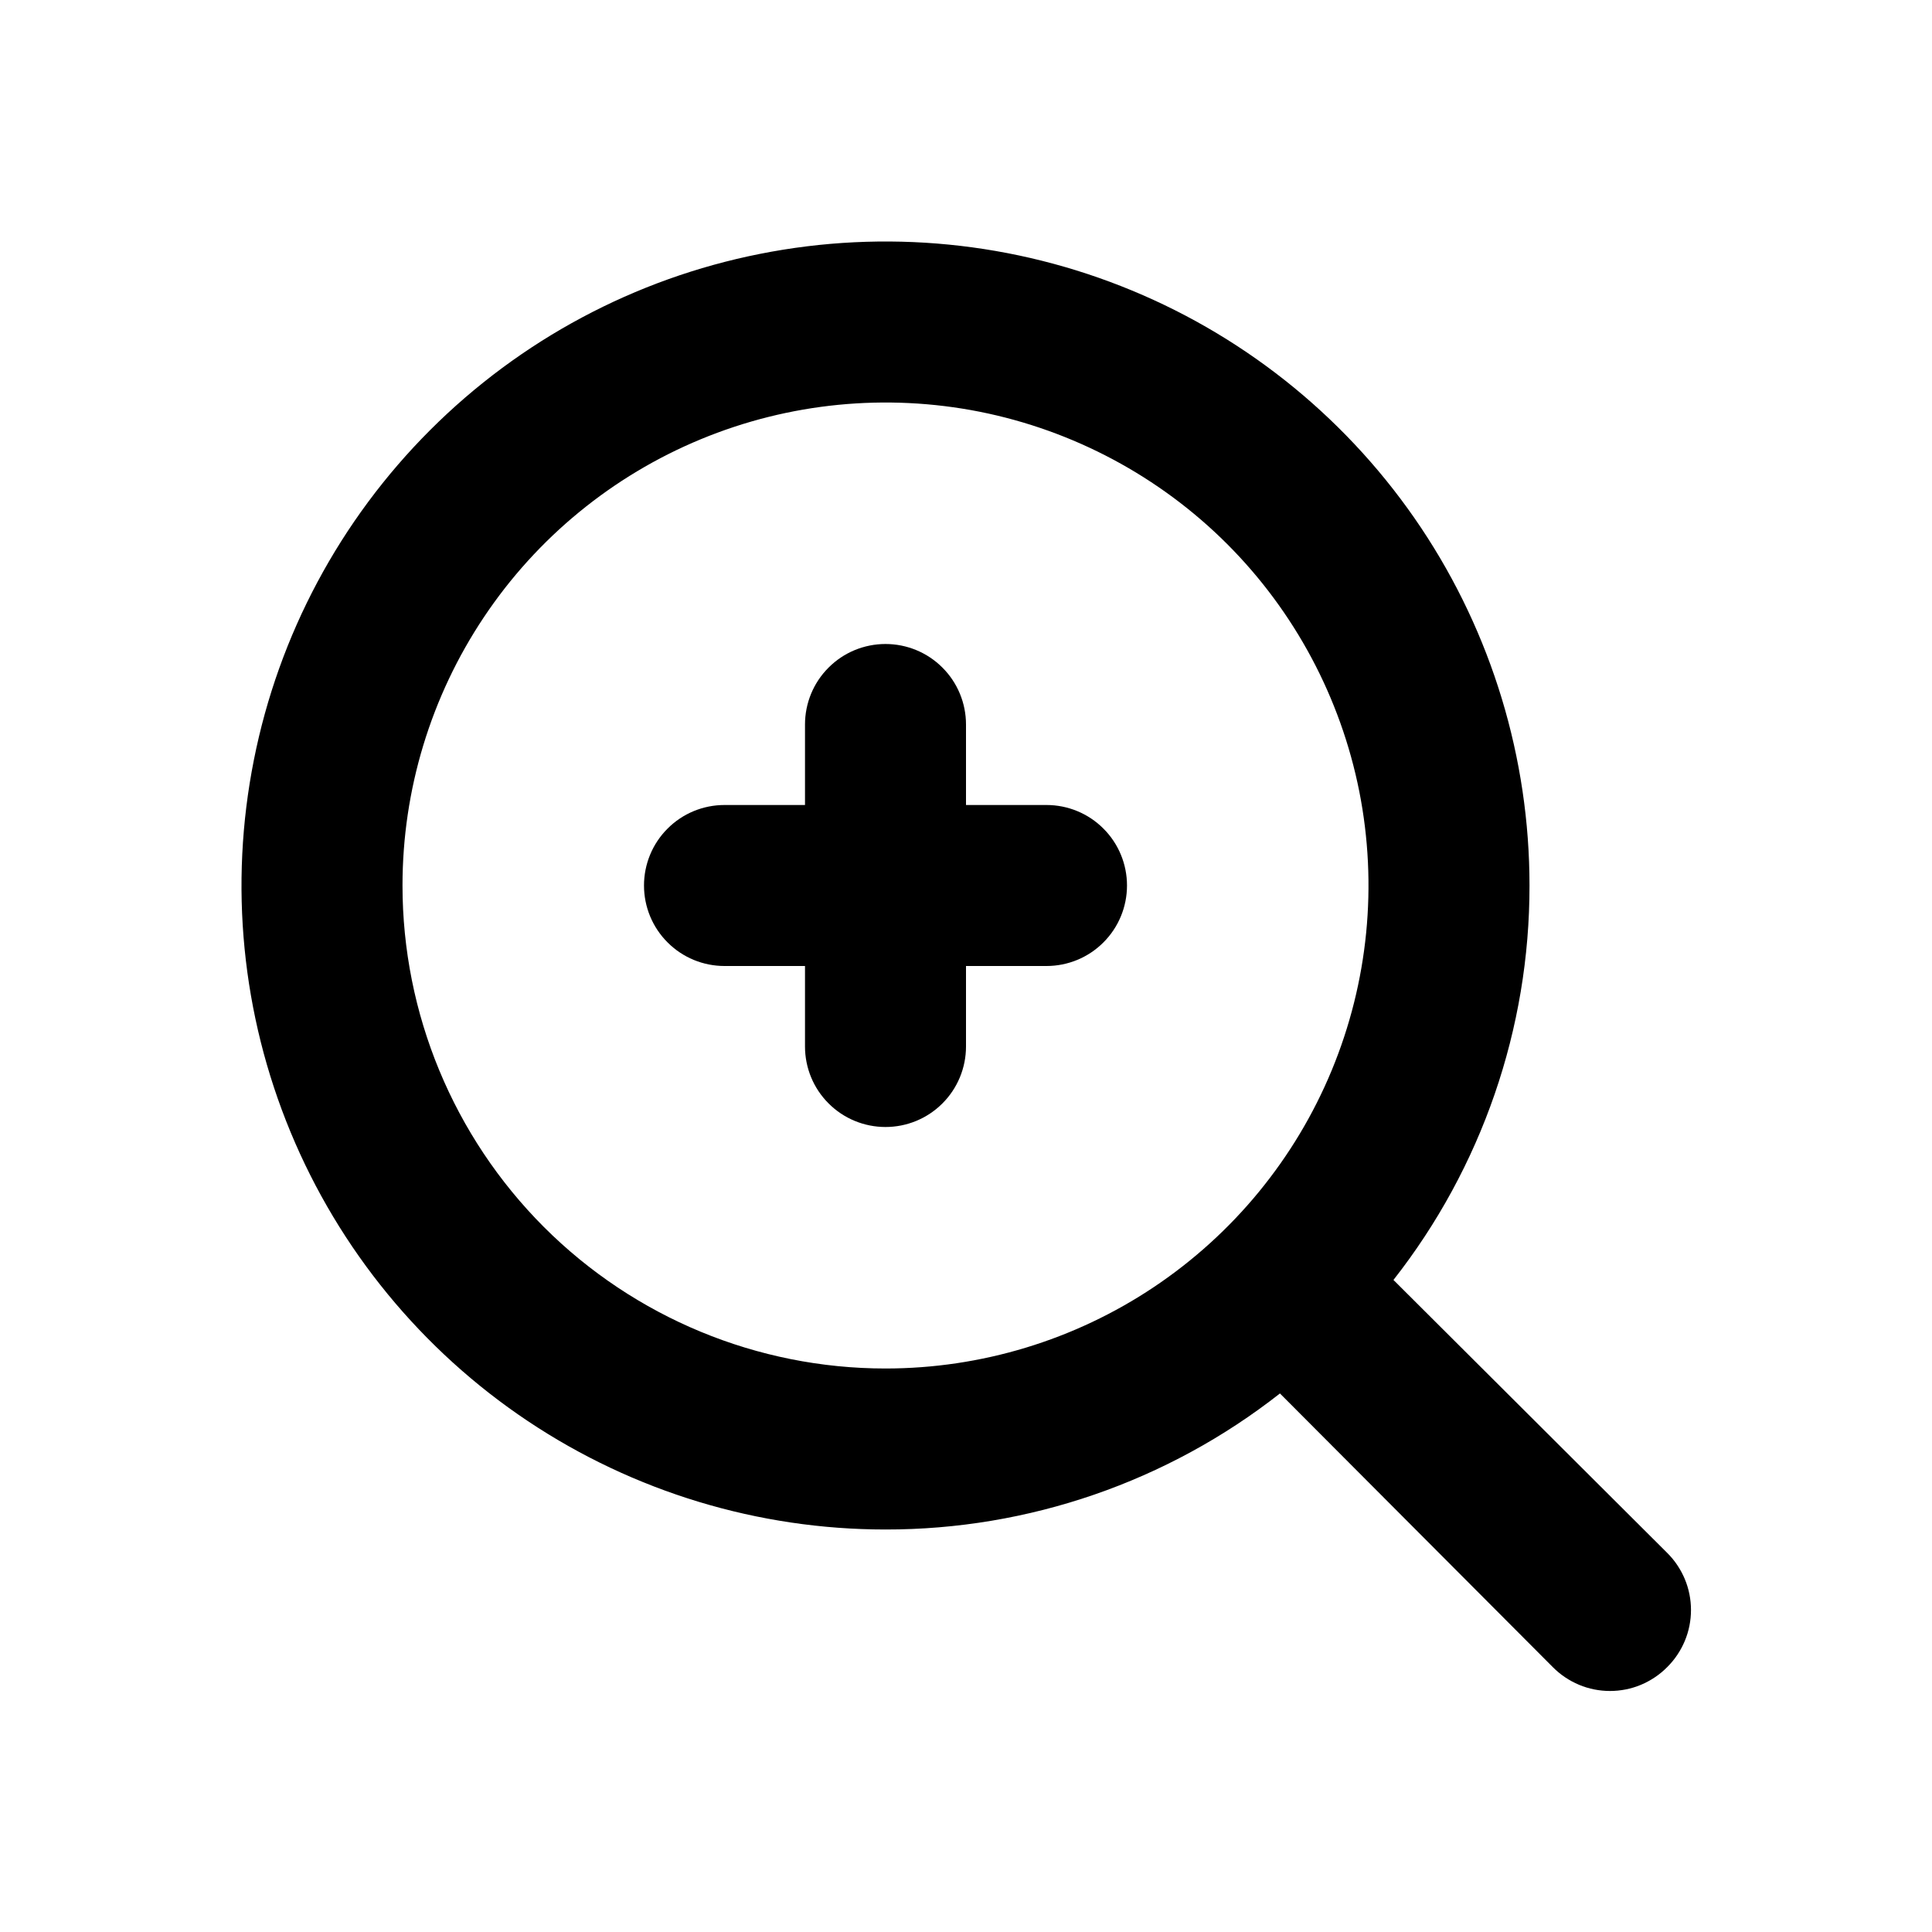
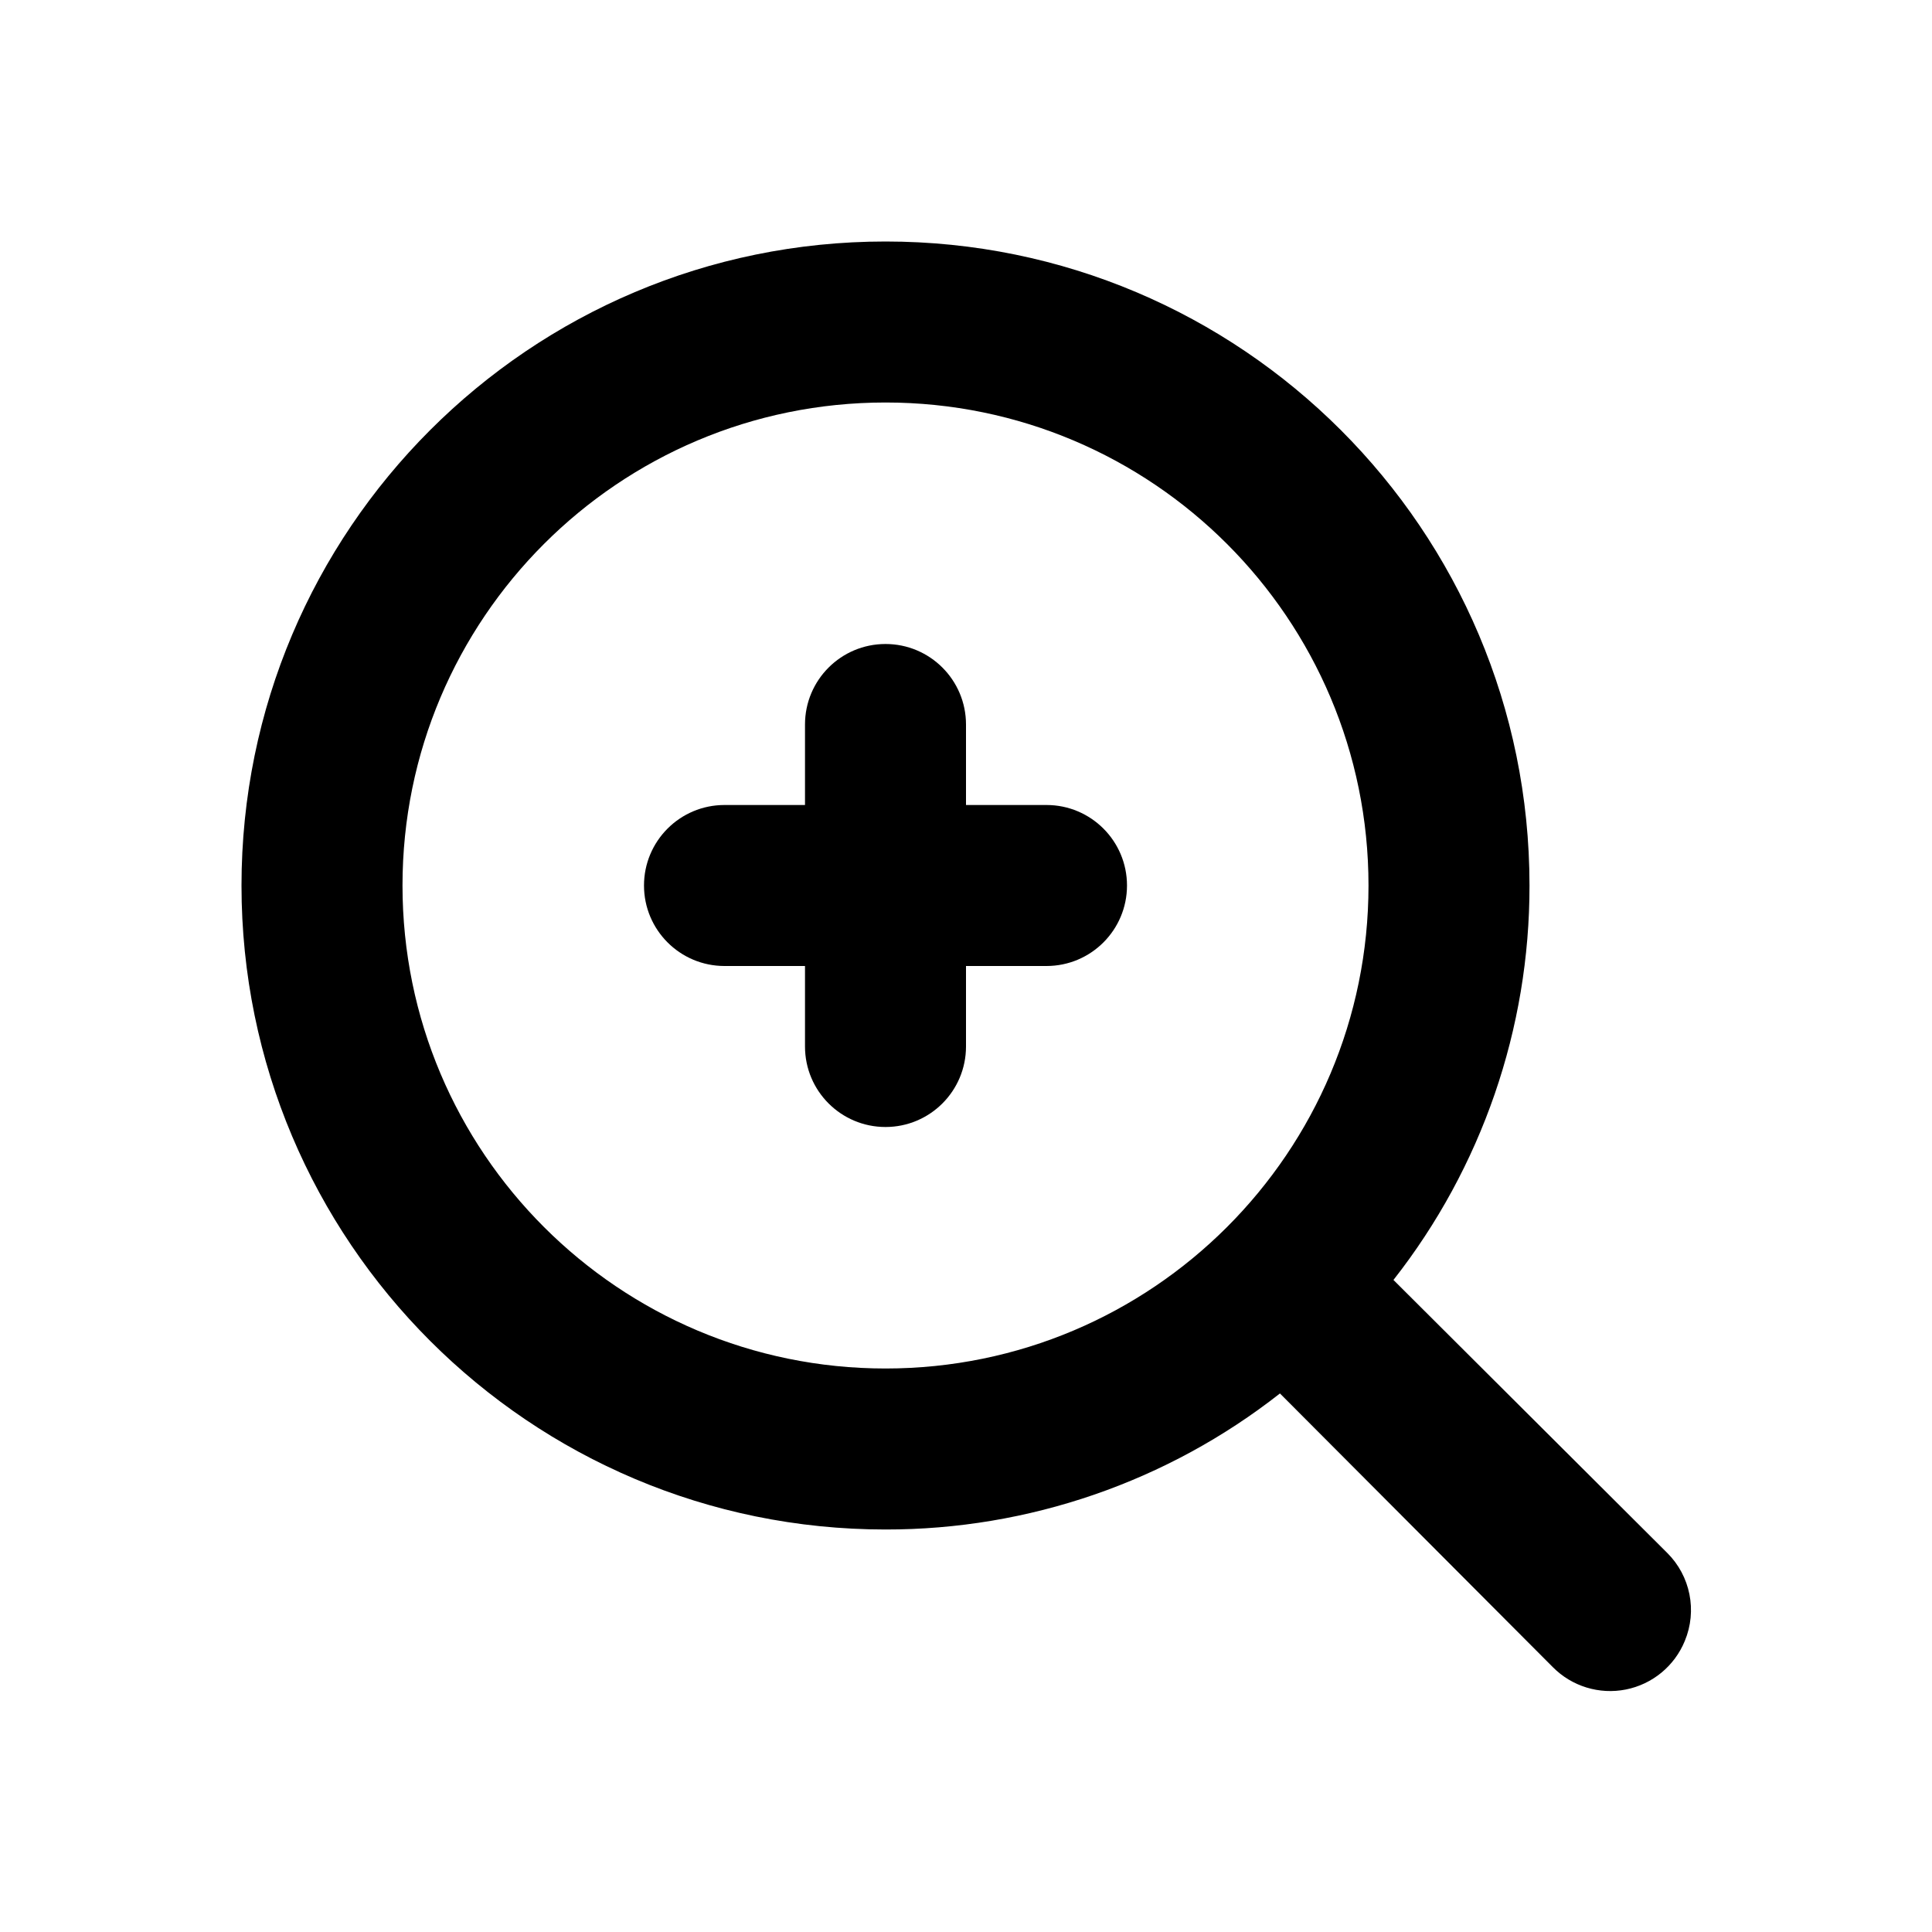
<svg xmlns="http://www.w3.org/2000/svg" width="24" height="24" viewBox="0 0 24 24">
-   <path d="M20.71 19.29L17.31 15.9C18.407 14.502 19.002 12.777 19 11C19 9.418 18.531 7.871 17.652 6.555C16.773 5.24 15.523 4.214 14.062 3.609C12.6 3.003 10.991 2.845 9.439 3.154C7.887 3.462 6.462 4.224 5.343 5.343C4.224 6.462 3.462 7.887 3.154 9.439C2.845 10.991 3.003 12.6 3.609 14.062C4.214 15.523 5.24 16.773 6.555 17.652C7.871 18.531 9.418 19 11 19C12.777 19.002 14.502 18.407 15.9 17.31L19.29 20.71C19.383 20.804 19.494 20.878 19.615 20.929C19.737 20.98 19.868 21.006 20 21.006C20.132 21.006 20.263 20.98 20.385 20.929C20.506 20.878 20.617 20.804 20.71 20.71C20.804 20.617 20.878 20.506 20.929 20.385C20.98 20.263 21.006 20.132 21.006 20C21.006 19.868 20.98 19.737 20.929 19.615C20.878 19.494 20.804 19.383 20.71 19.29ZM5 11C5 9.813 5.352 8.653 6.011 7.667C6.67 6.68 7.608 5.911 8.704 5.457C9.8 5.003 11.007 4.884 12.171 5.115C13.334 5.347 14.403 5.918 15.243 6.757C16.082 7.596 16.653 8.666 16.885 9.829C17.116 10.993 16.997 12.2 16.543 13.296C16.089 14.393 15.32 15.329 14.333 15.989C13.347 16.648 12.187 17 11 17C9.409 17 7.883 16.368 6.757 15.243C5.632 14.117 5 12.591 5 11Z" fill="currentColor" />
-   <path d="M13 10H12V9C12 8.735 11.895 8.48 11.707 8.293C11.52 8.105 11.265 8 11 8C10.735 8 10.48 8.105 10.293 8.293C10.105 8.48 10 8.735 10 9V10H9C8.735 10 8.48 10.105 8.293 10.293C8.105 10.48 8 10.735 8 11C8 11.265 8.105 11.52 8.293 11.707C8.48 11.895 8.735 12 9 12H10V13C10 13.265 10.105 13.52 10.293 13.707C10.48 13.895 10.735 14 11 14C11.265 14 11.52 13.895 11.707 13.707C11.895 13.52 12 13.265 12 13V12H13C13.265 12 13.52 11.895 13.707 11.707C13.895 11.52 14 11.265 14 11C14 10.735 13.895 10.48 13.707 10.293C13.52 10.105 13.265 10 13 10Z" fill="currentColor" />
+   <path d="m20.71 19.29-3.4-3.39A7.92 7.92 0 0 0 19 11a8 8 0 1 0-8 8 7.92 7.92 0 0 0 4.9-1.69l3.39 3.4a1.002 1.002 0 0 0 1.639-.325 1 1 0 0 0-.219-1.095ZM5 11a6 6 0 1 1 12 0 6 6 0 0 1-12 0Z" fill="currentColor" />
+   <path d="M13 10h-1V9a1 1 0 0 0-2 0v1H9a1 1 0 0 0 0 2h1v1a1 1 0 0 0 2 0v-1h1a1 1 0 0 0 0-2Z" fill="currentColor" />
</svg>
